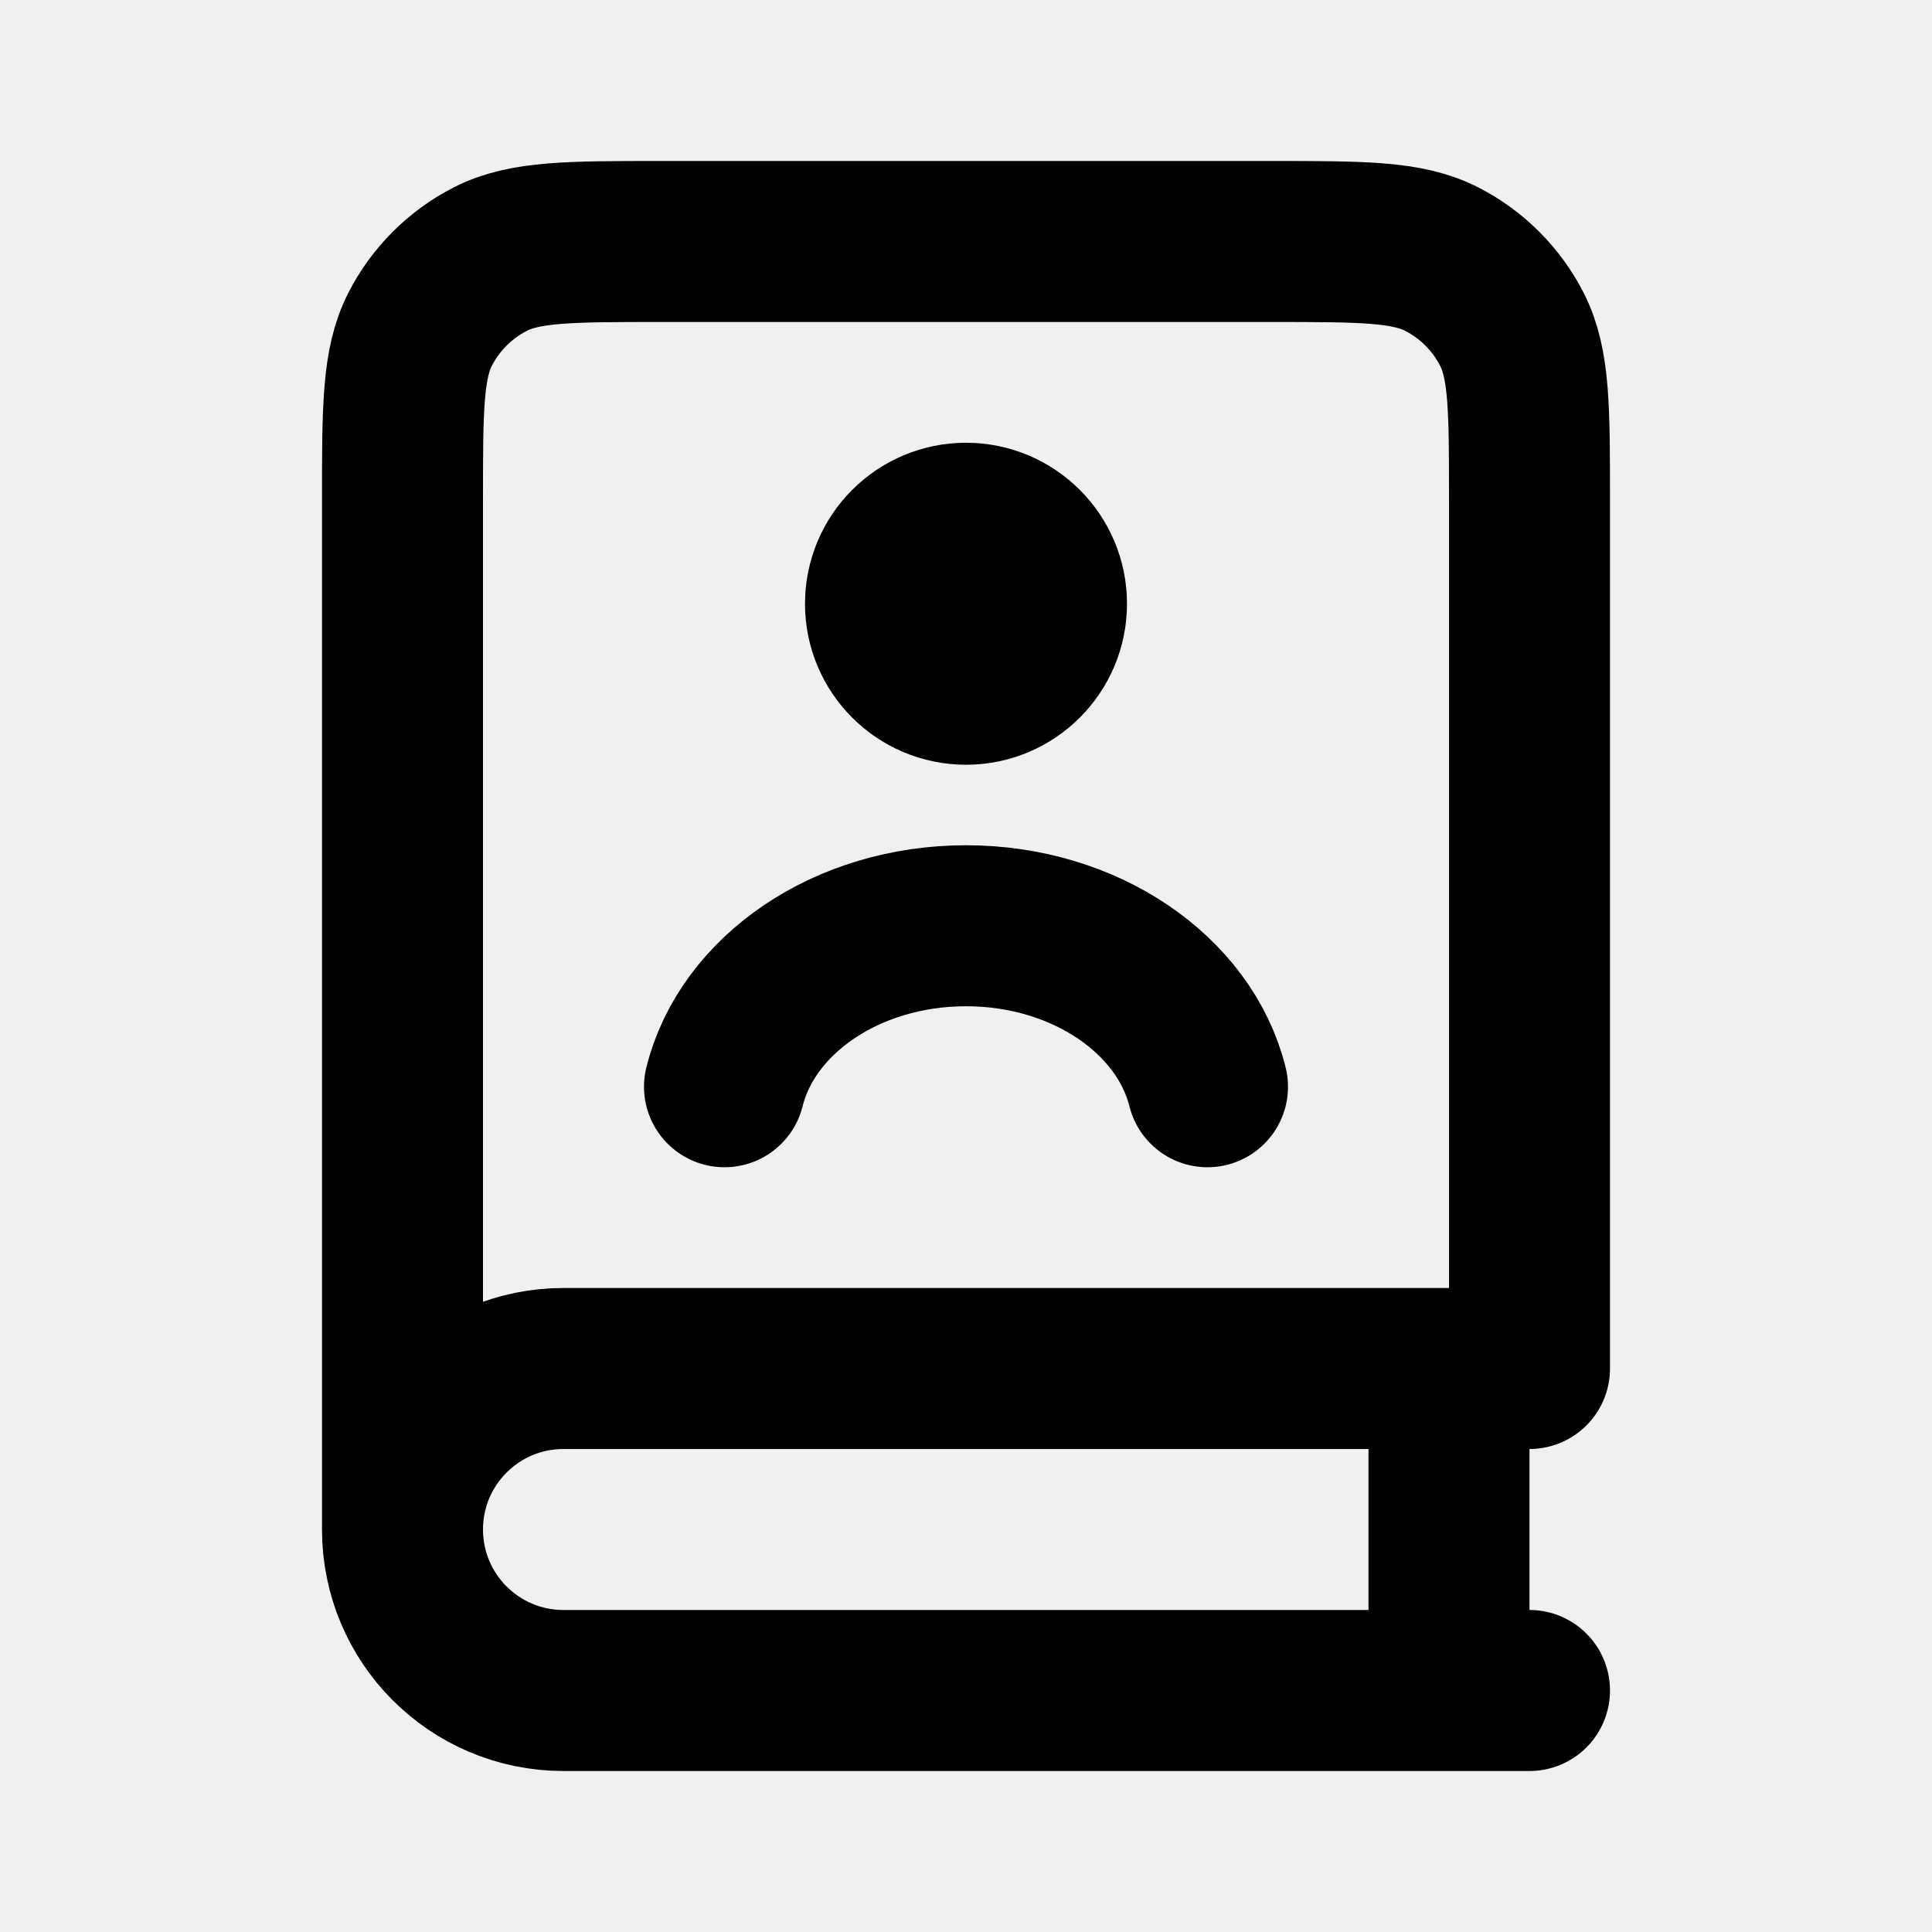
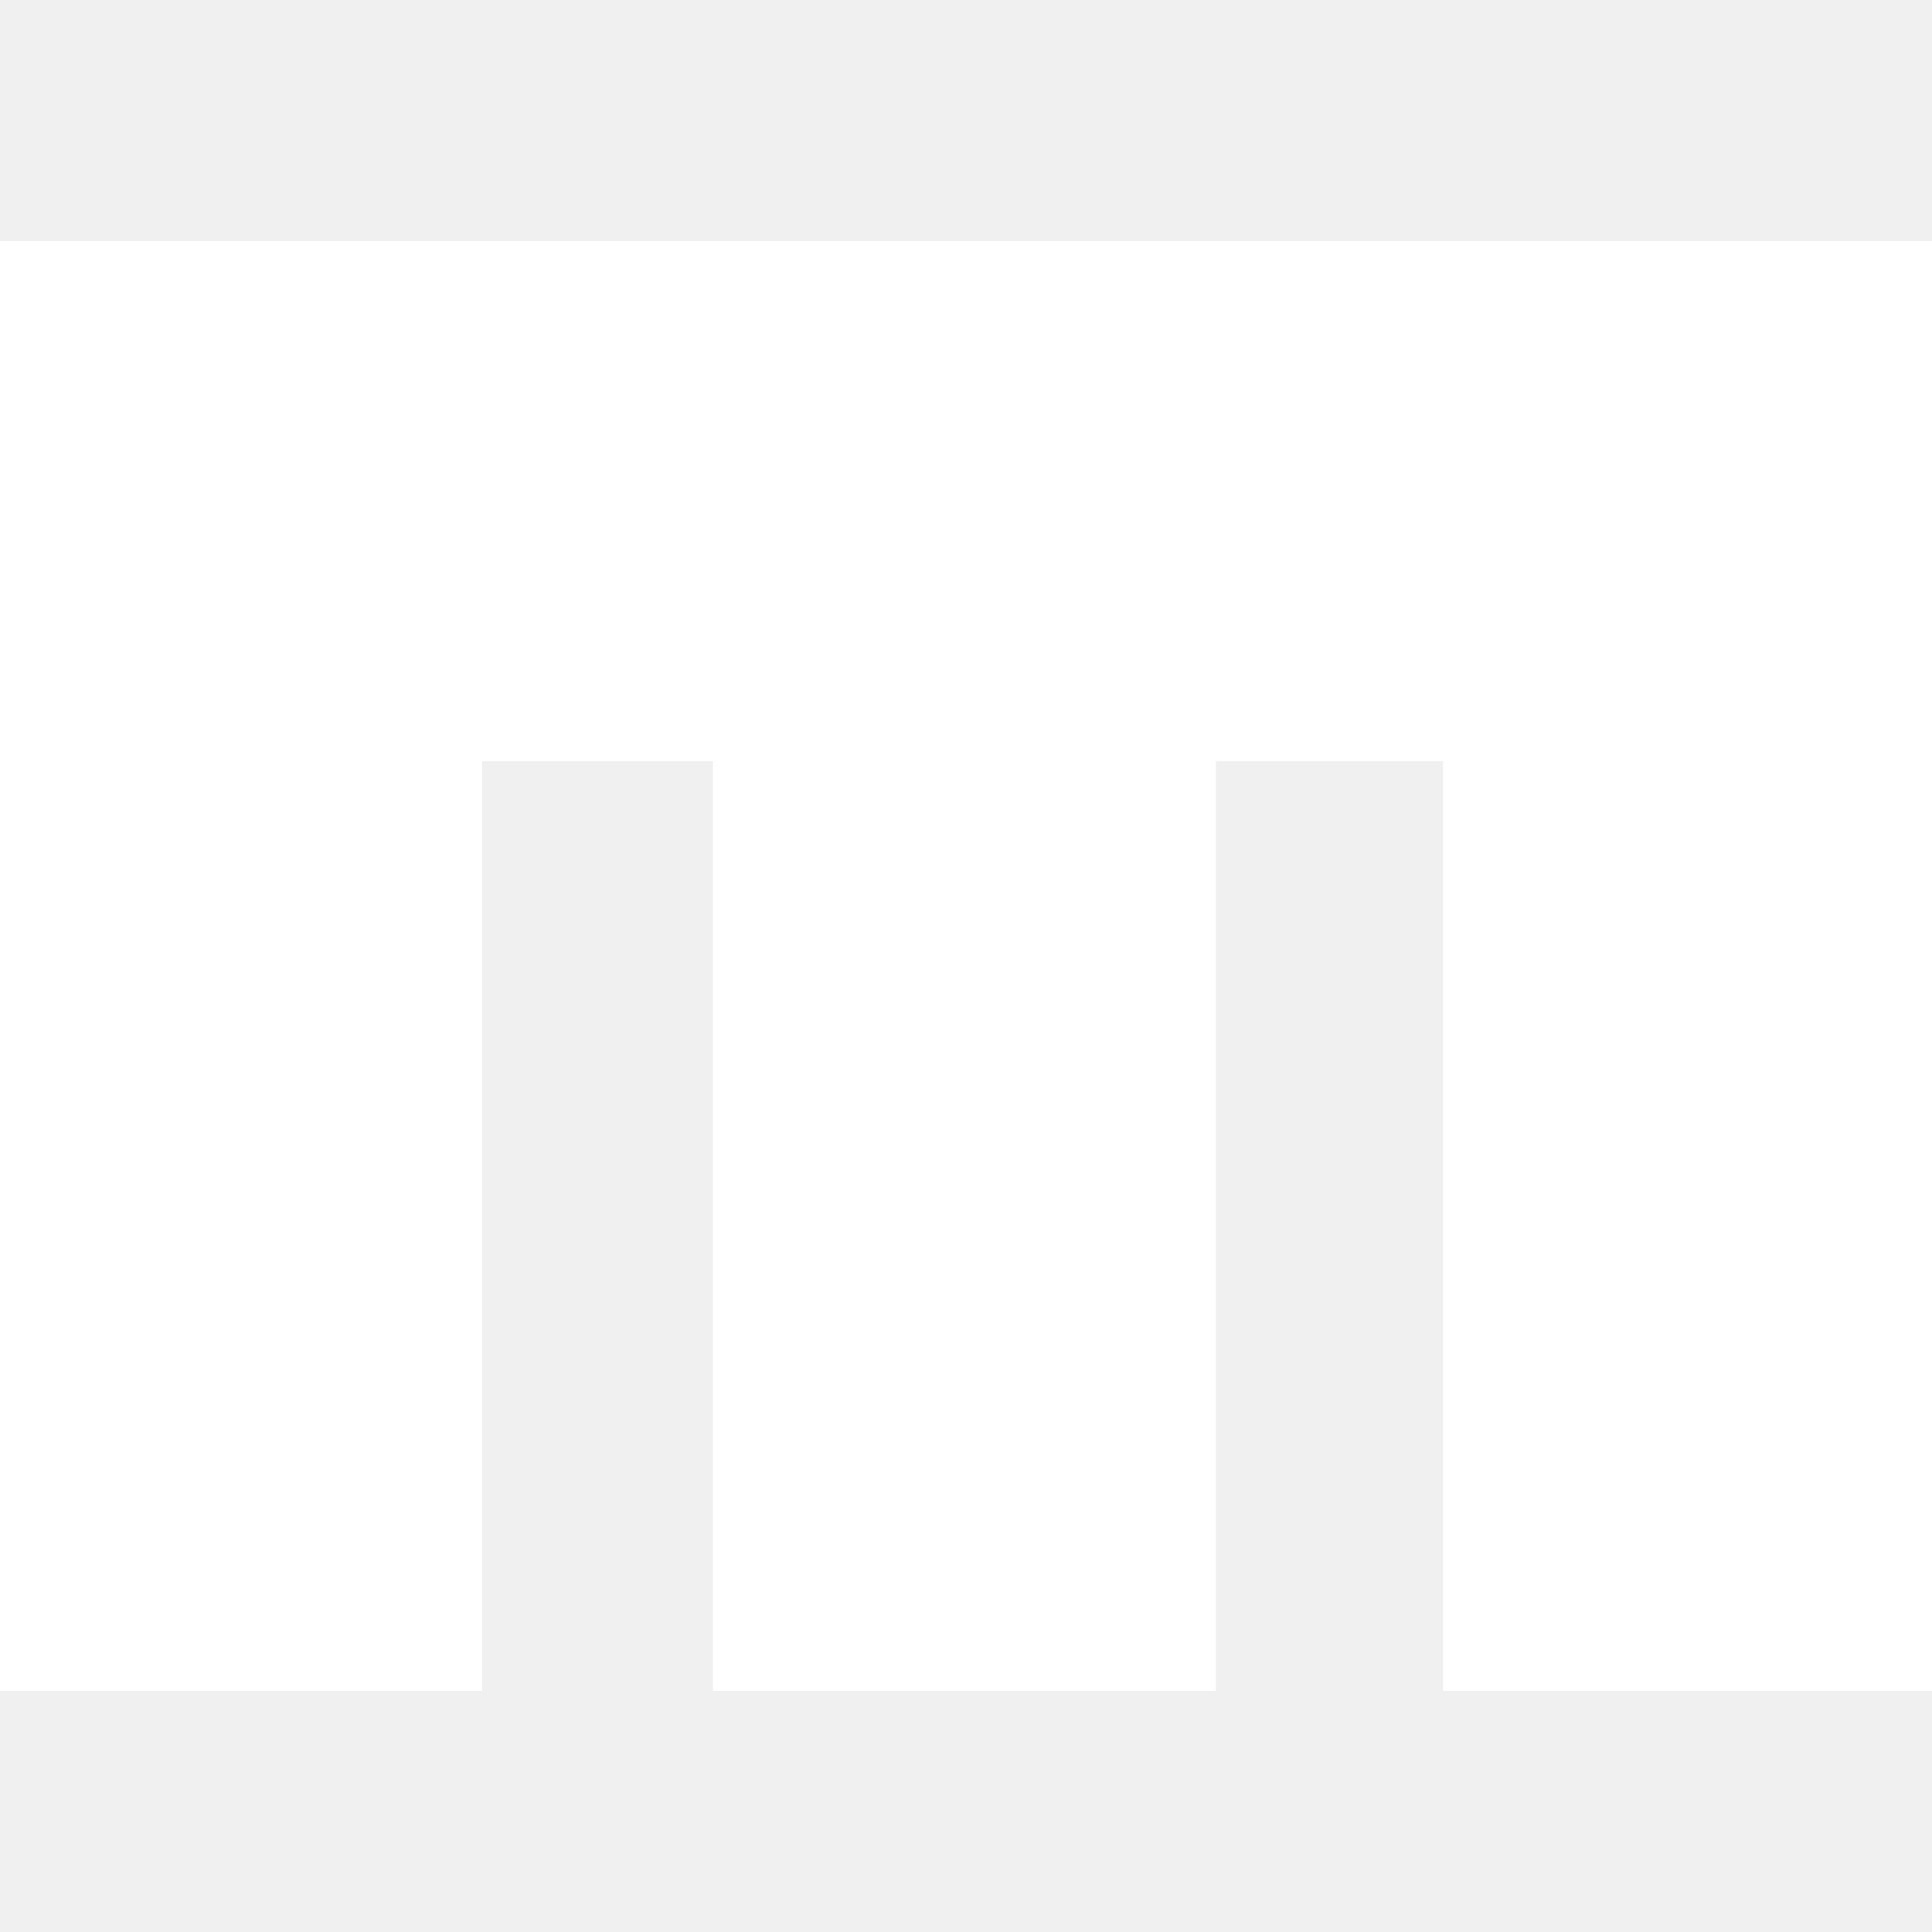
- <svg xmlns="http://www.w3.org/2000/svg" width="800px" height="800px" viewBox="0 0 24 24" fill="none">
-   <path d="M5 19V6.2C5 5.08 5 4.52 5.218 4.092C5.41 3.716 5.716 3.41 6.092 3.218C6.52 3 7.08 3 8.2 3H15.8C16.92 3 17.48 3 17.908 3.218C18.284 3.41 18.59 3.716 18.782 4.092C19 4.52 19 5.08 19 6.2V17H7C5.895 17 5 17.895 5 19ZM5 19C5 20.105 5.895 21 7 21H19M18 17V21M15 13.5C14.716 12.359 13.481 11.5 12 11.5C10.519 11.5 9.284 12.359 9 13.5M12 7.5H12.01M13 7.5C13 8.052 12.552 8.5 12 8.5C11.448 8.5 11 8.052 11 7.5C11 6.948 11.448 6.5 12 6.5C12.552 6.5 13 6.948 13 7.5Z" stroke="#000000" stroke-width="2" stroke-linecap="round" stroke-linejoin="round" />
+ <svg xmlns="http://www.w3.org/2000/svg" height="800px" width="800px" version="1.1" id="Capa_1" viewBox="0 0 18.791 18.791" xml:space="preserve">
+   <g>
+     <path style="fill:#FFFFFF;" d="M11.825,7.402h2.21v9.044h4.756V2.345H0v14.101h4.689V7.402h2.245v9.044h2.178h0.536h2.178V7.402   H11.825z" />
+   </g>
</svg>
